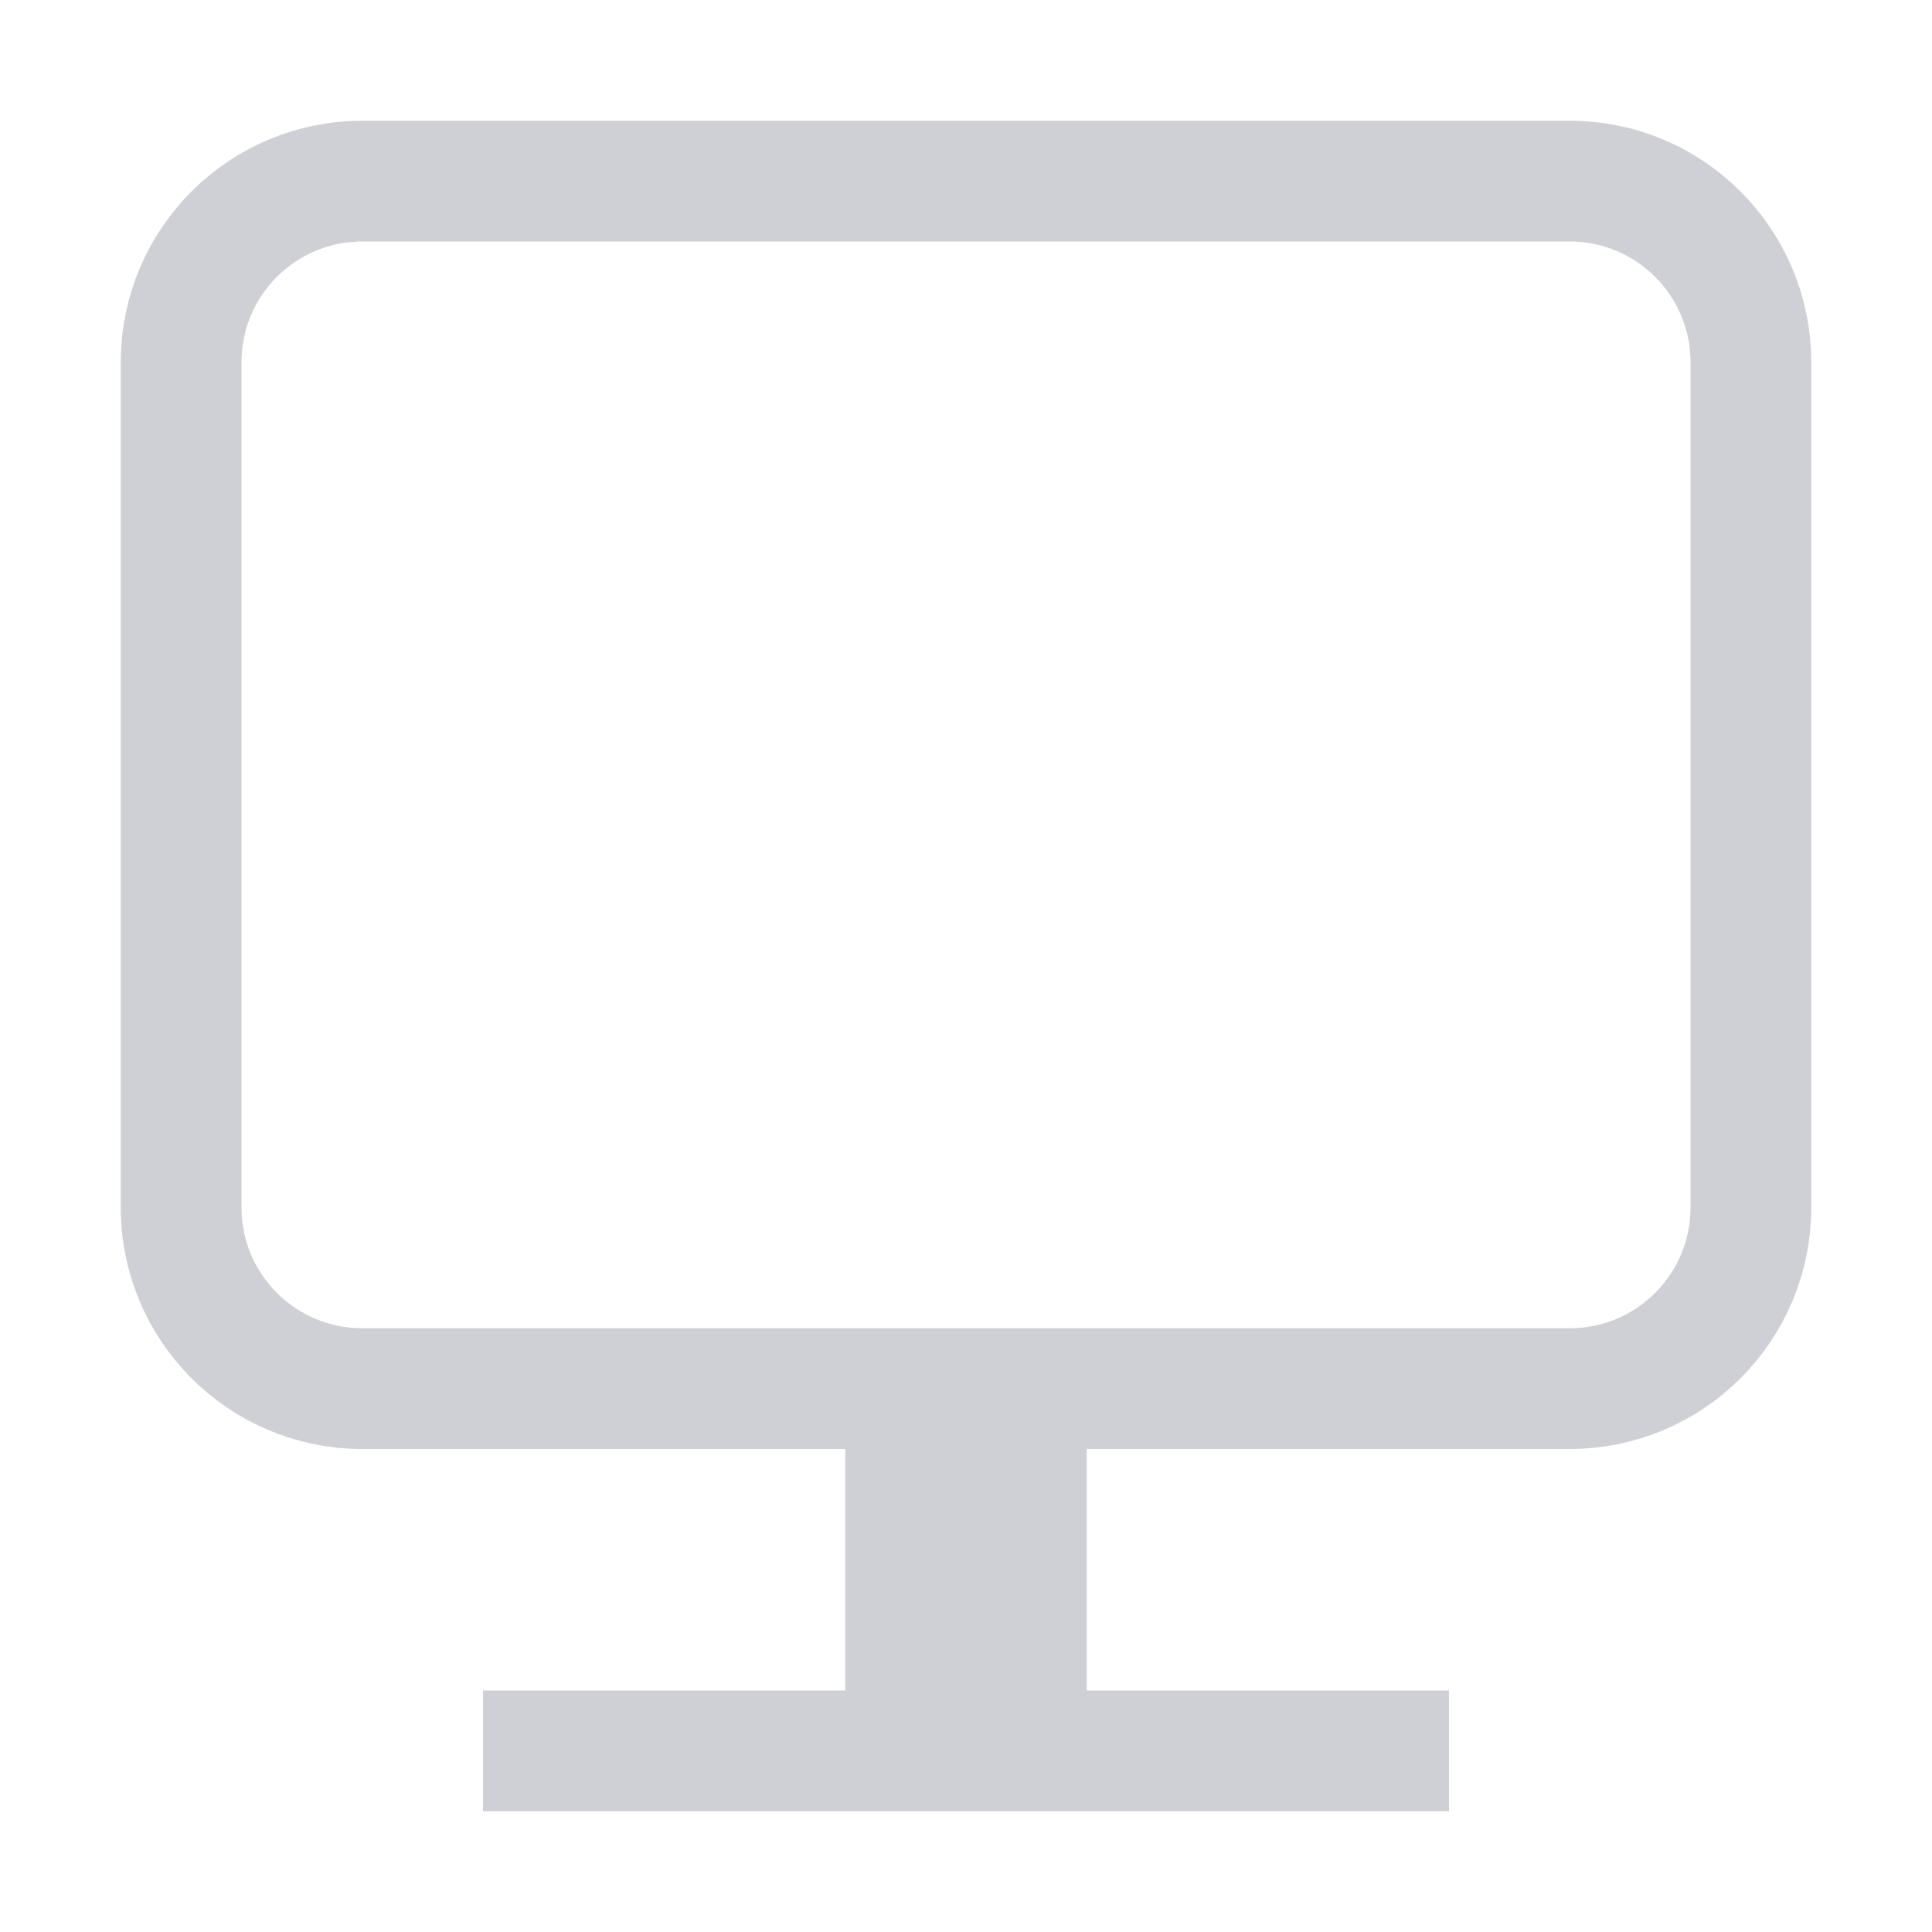
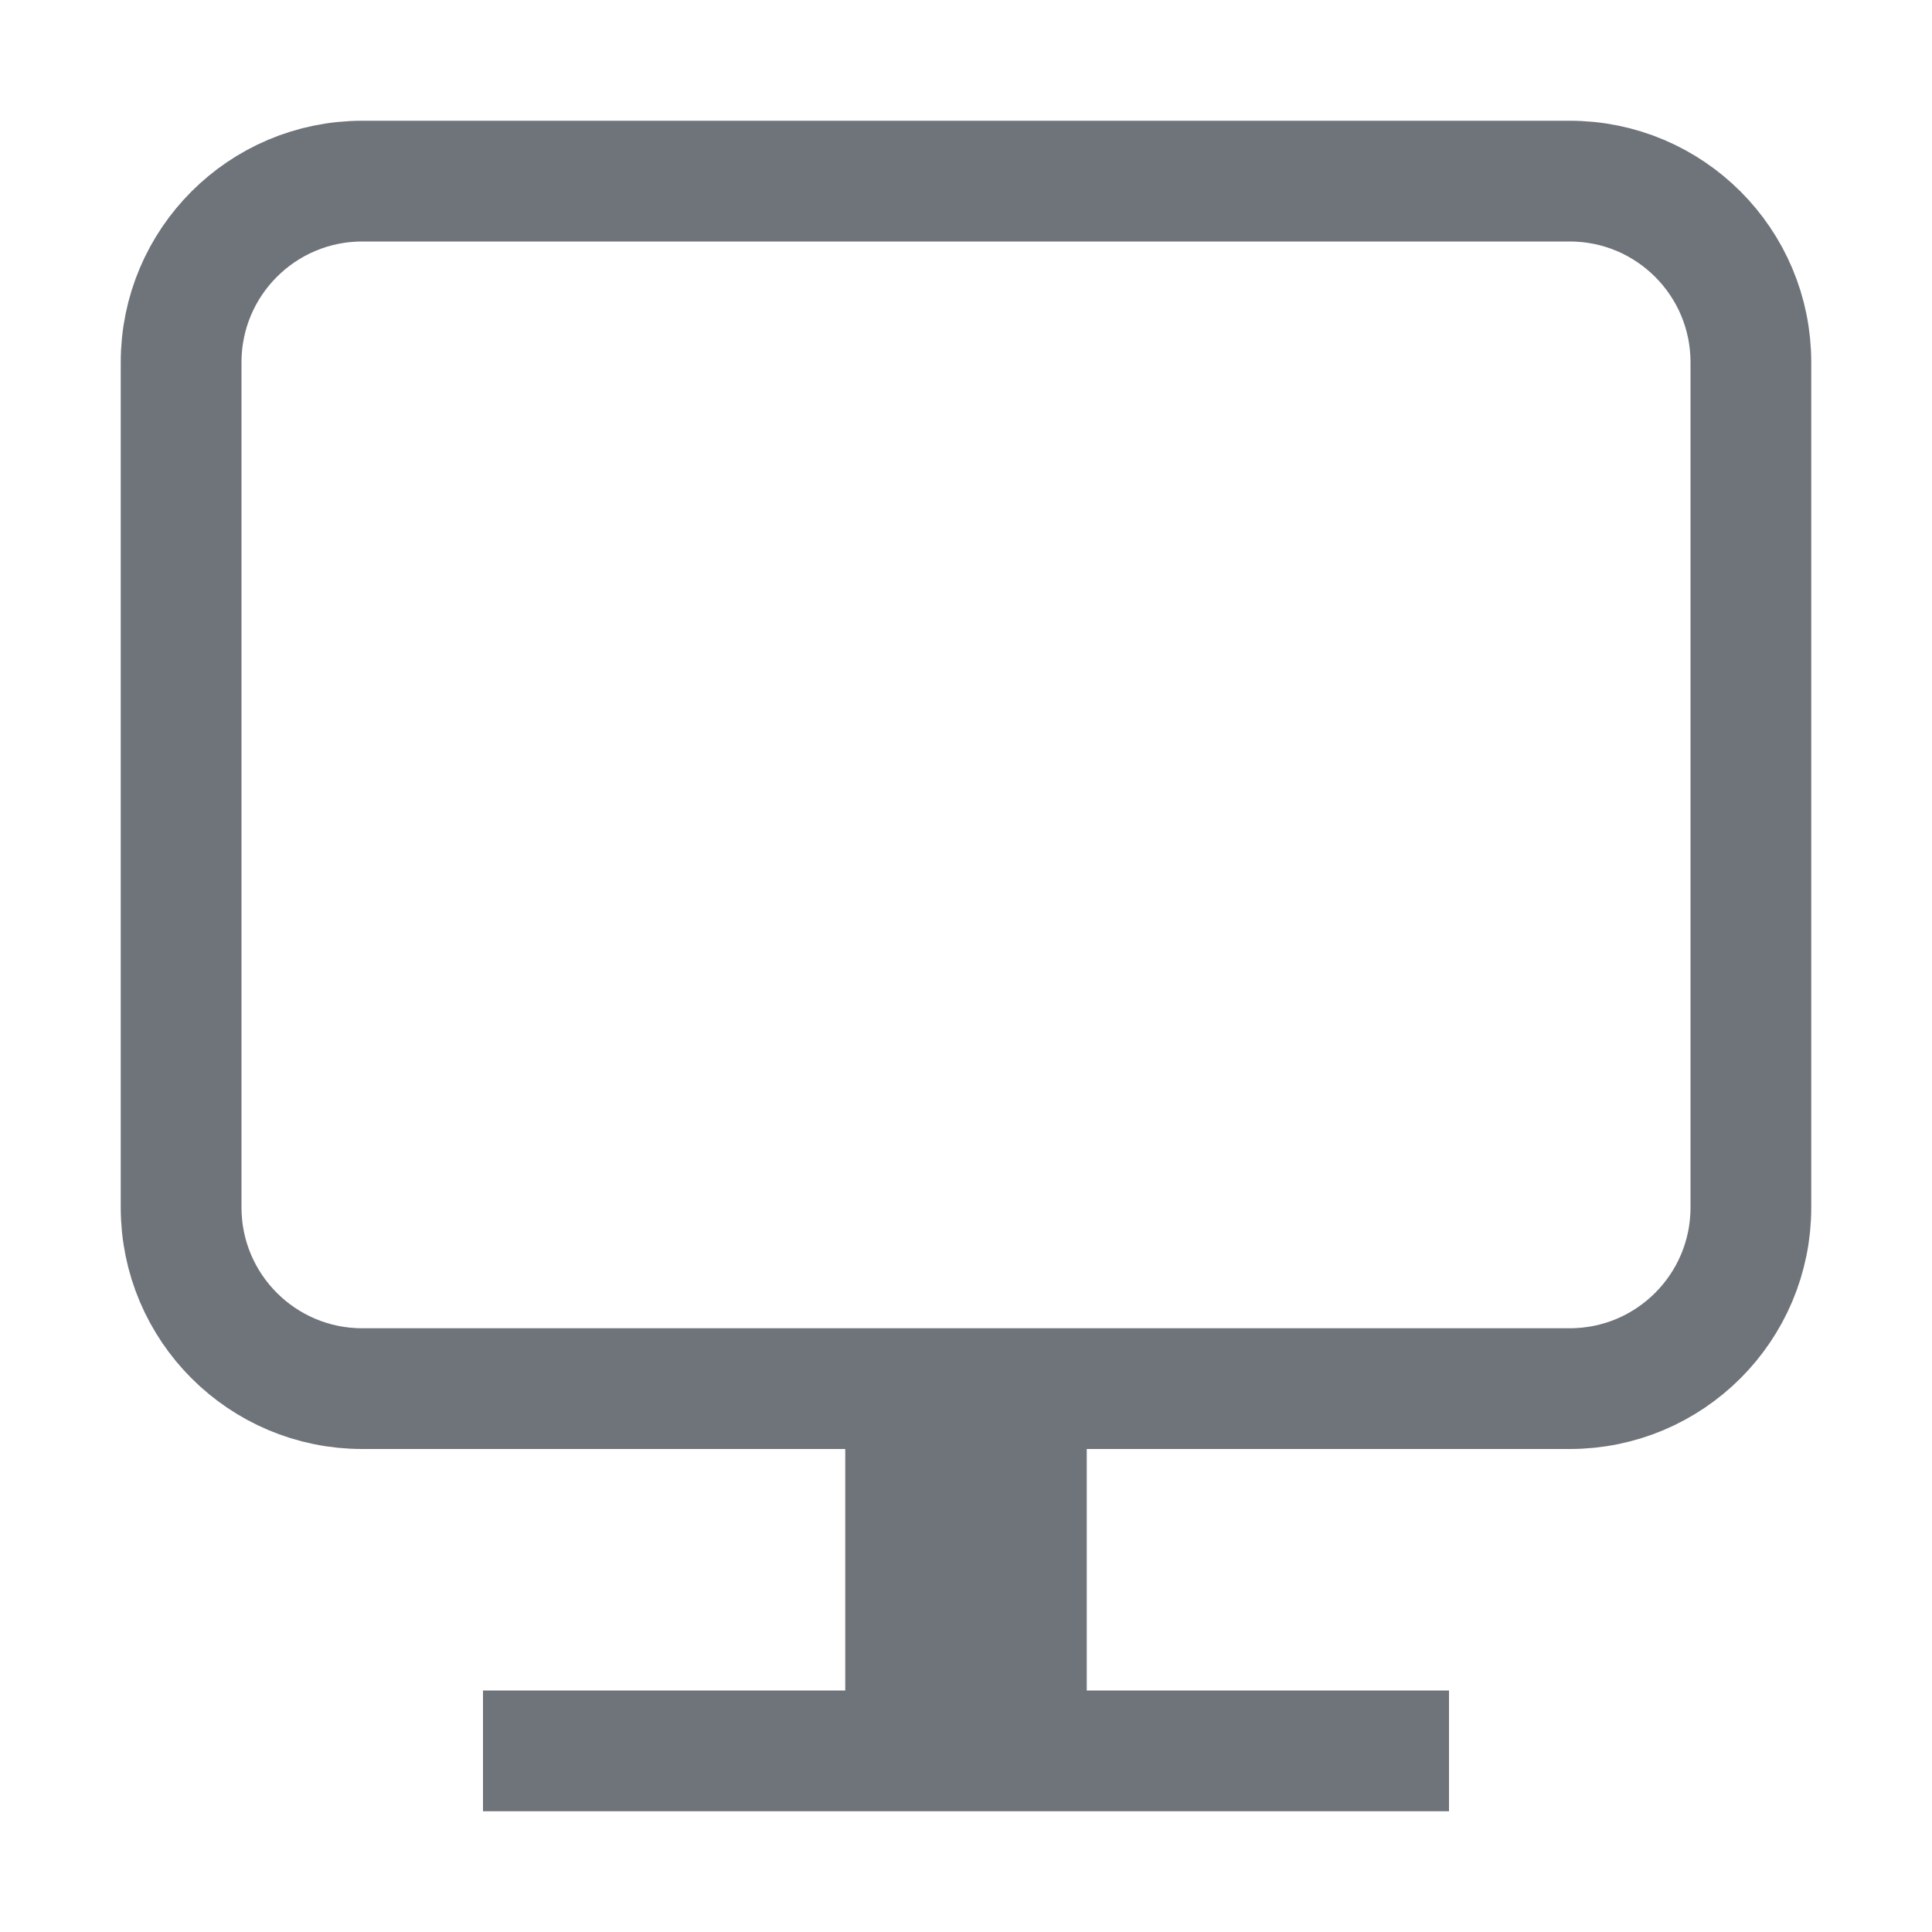
<svg xmlns="http://www.w3.org/2000/svg" width="16" height="16" viewBox="0 0 16 16" fill="none">
-   <rect x="1.5" y="1.5" width="13" height="10" rx="1.5" stroke="#CED0D6" stroke-width="1" stroke-linejoin="round" />
-   <path d="M7 12H9V14H12V15H4V14H7V12Z" fill="#CED0D6" />
+   <rect x="1.5" y="1.5" width="13" height="10" rx="1.5" stroke="#6F737A" stroke-width="1" stroke-linejoin="round" />
+   <path d="M7 12H9V14H12V15H4V14H7V12Z" fill="#6F737A" />
</svg>
